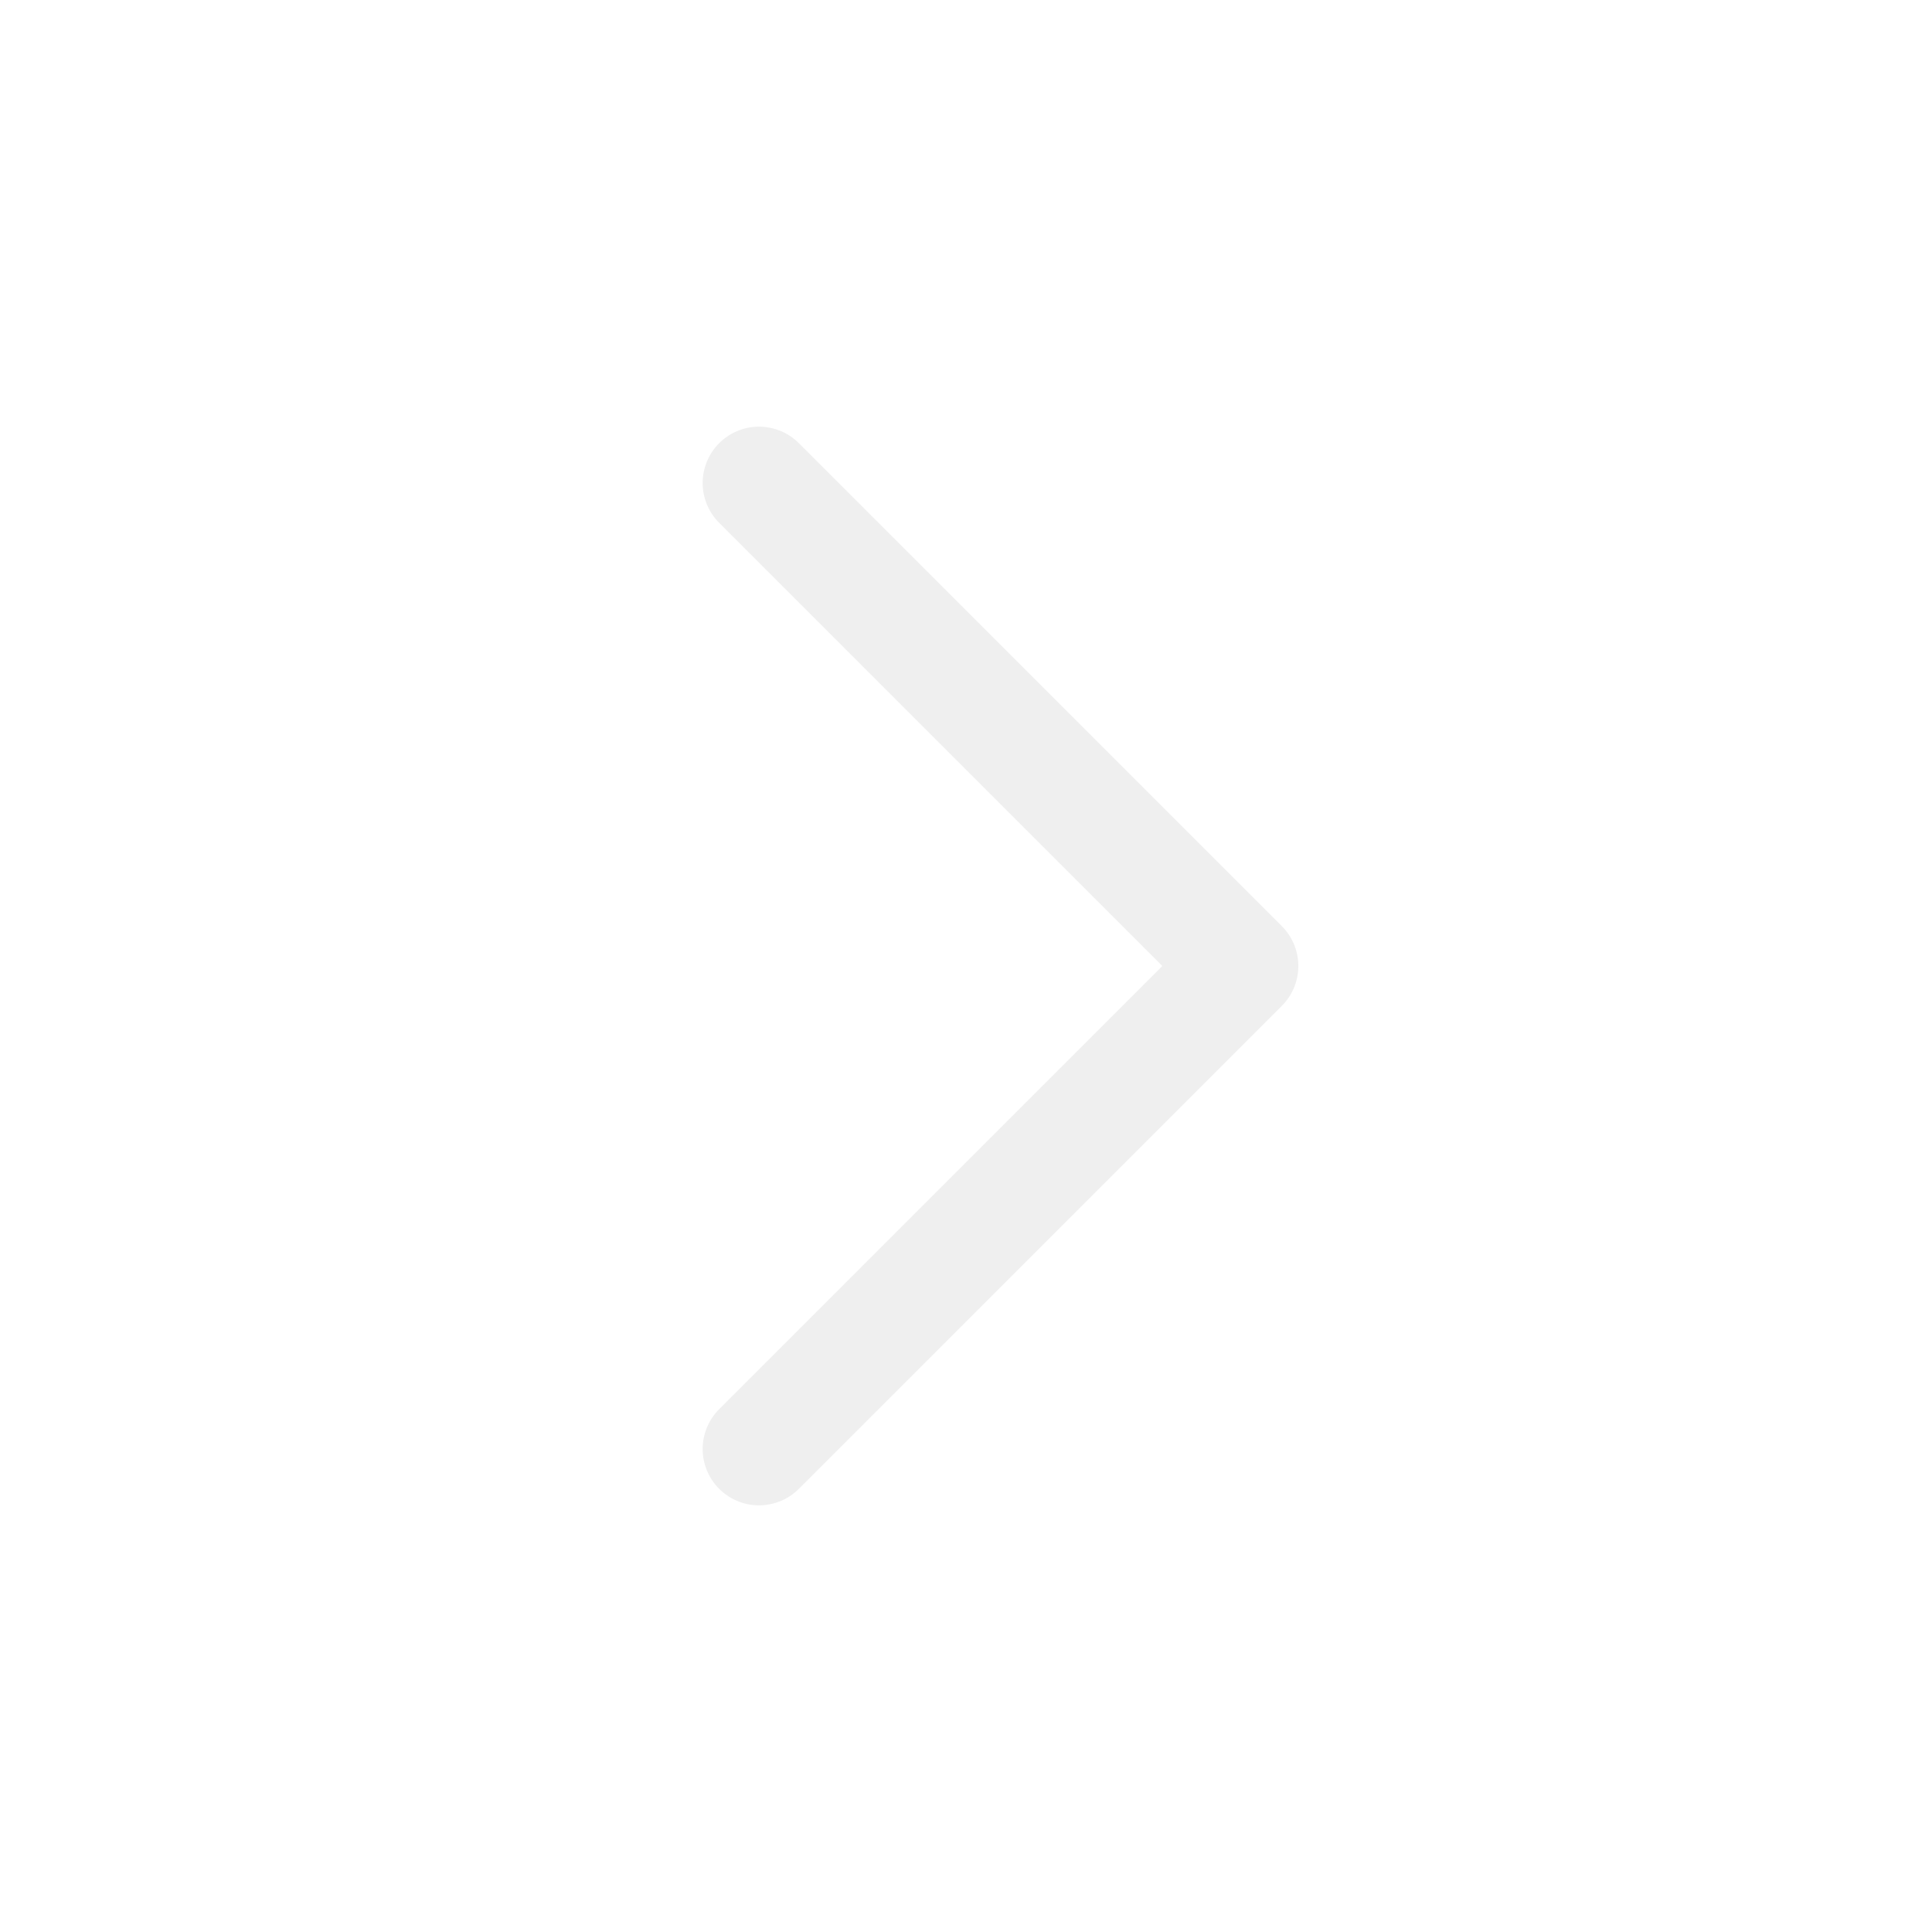
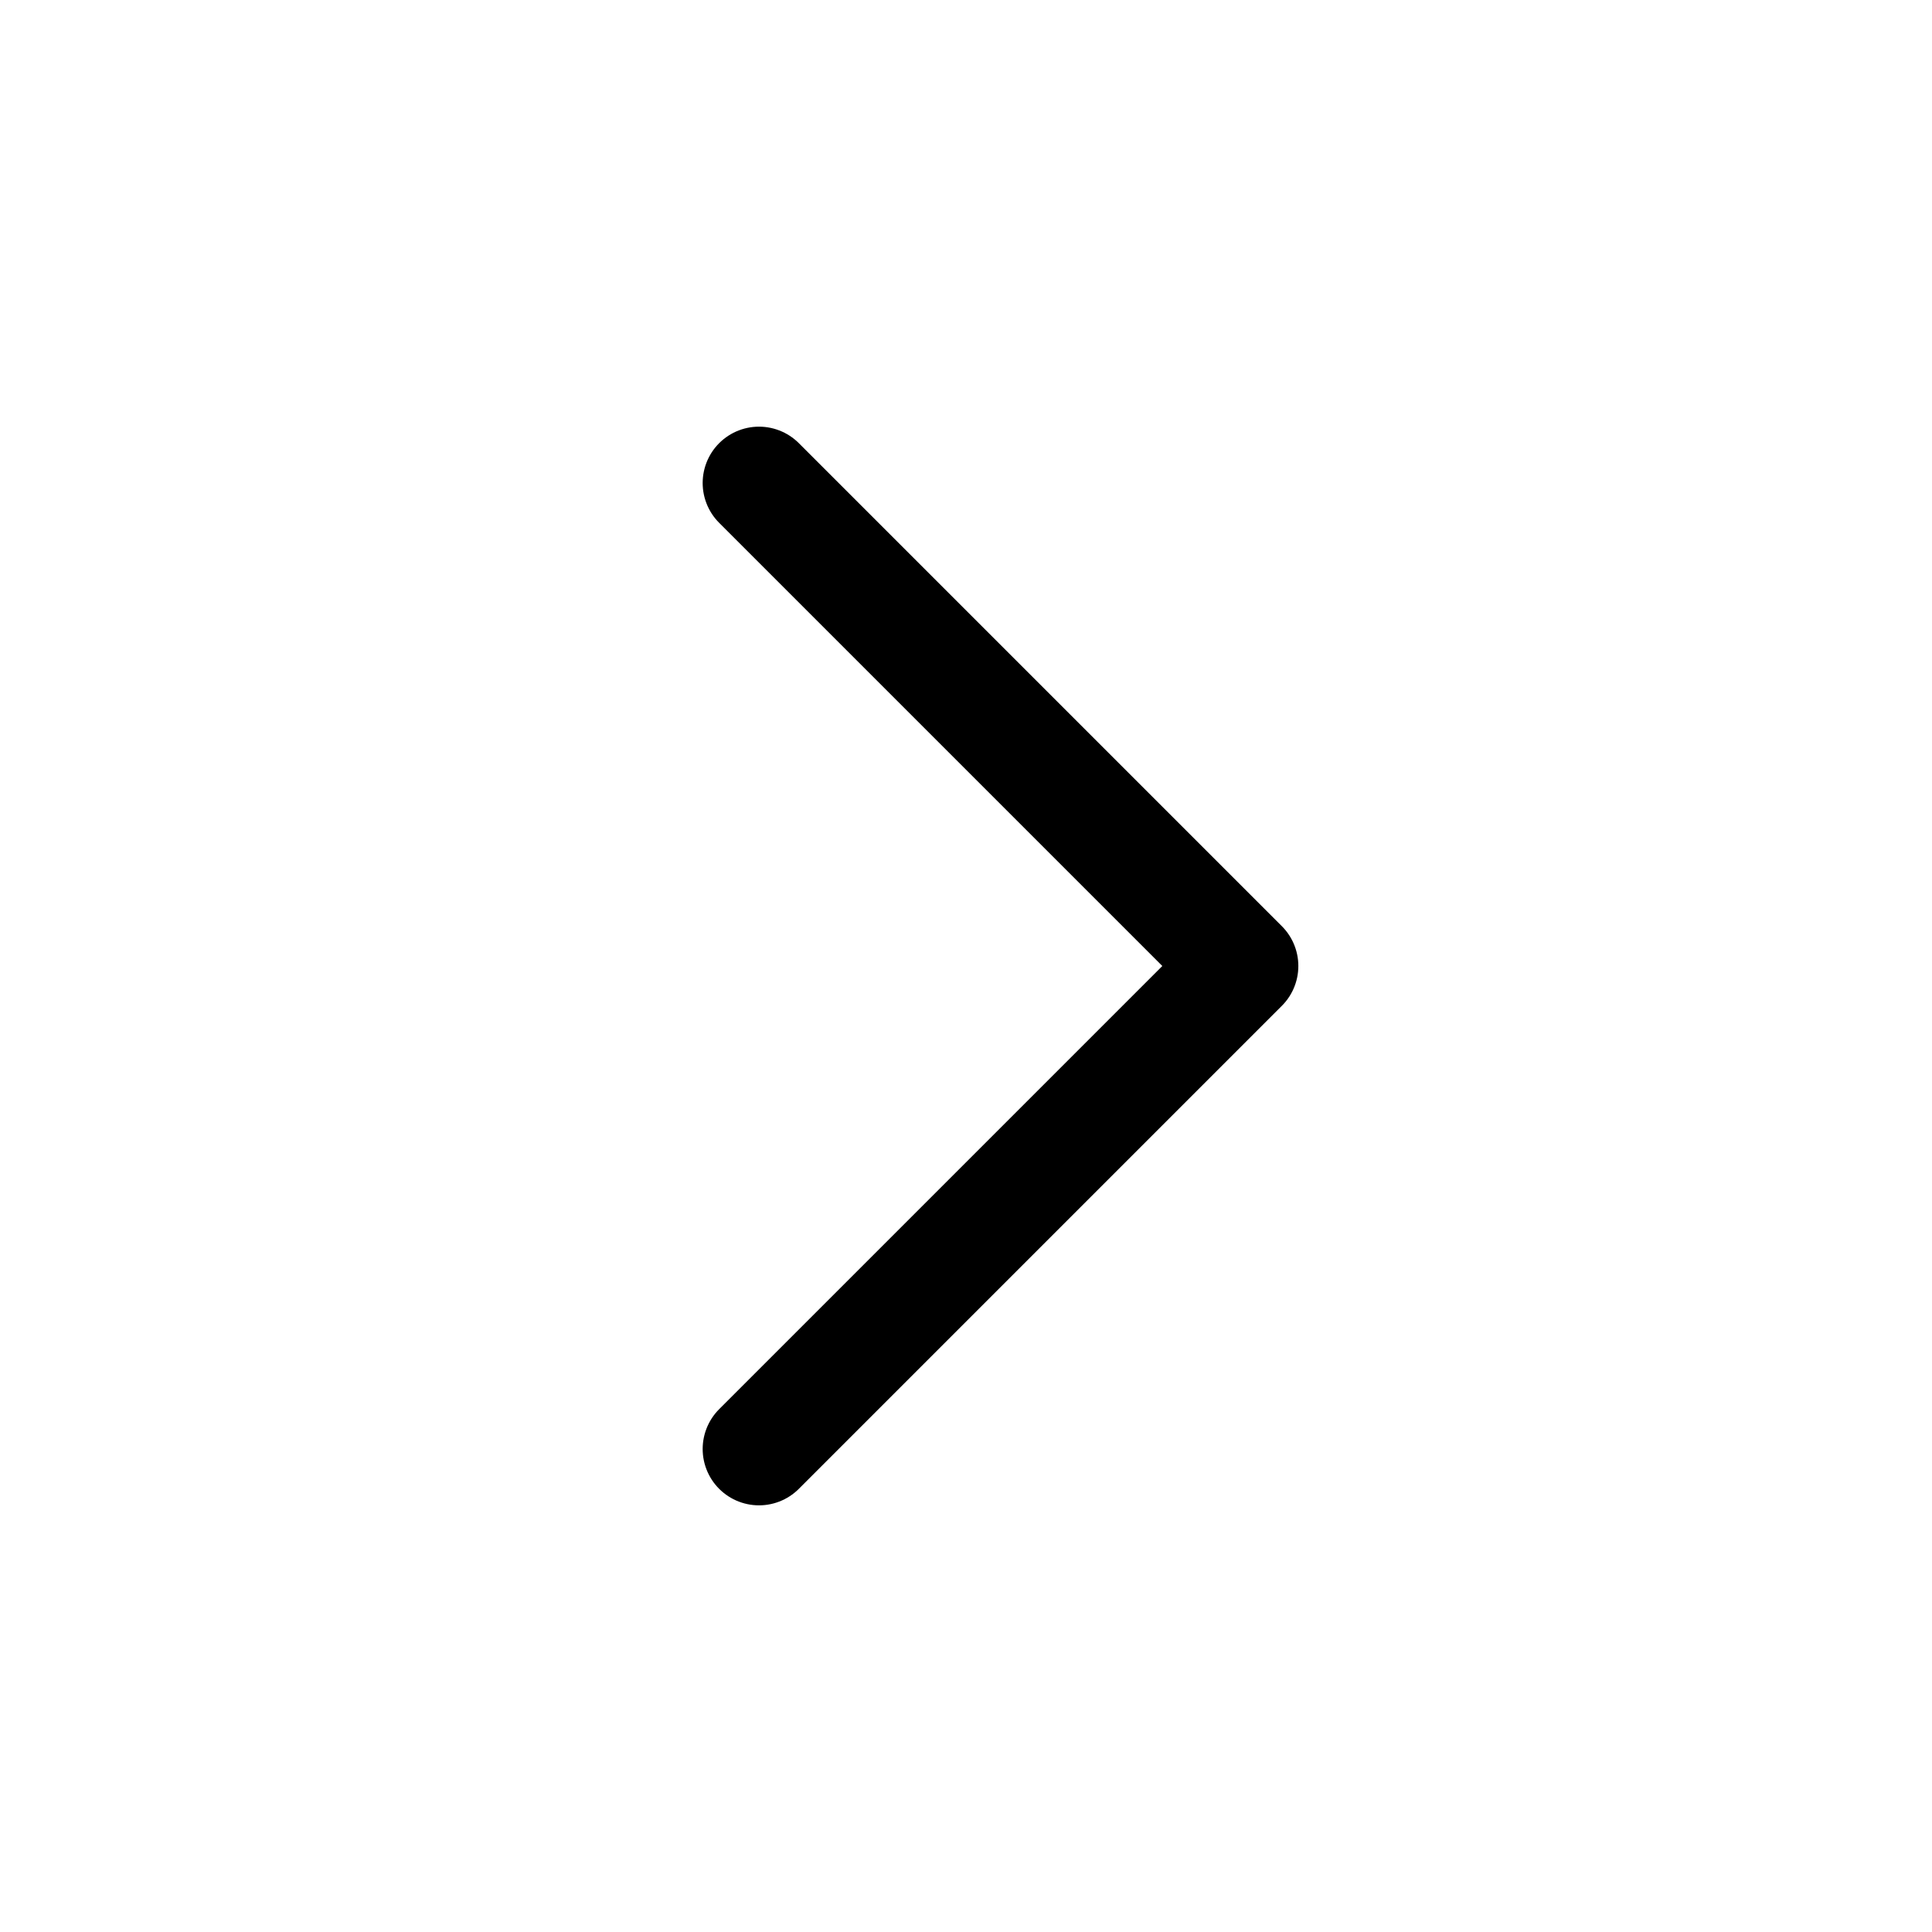
<svg xmlns="http://www.w3.org/2000/svg" width="28" height="28" viewBox="0 0 28 28" fill="none">
-   <path d="M11 21L18 14L11 7" stroke="#EFEFEF" stroke-width="1.633" stroke-linecap="round" stroke-linejoin="round" />
+   <path d="M11 21L18 14L11 7" stroke="currentColor" stroke-width="1.633" stroke-linecap="round" stroke-linejoin="round" />
</svg>
